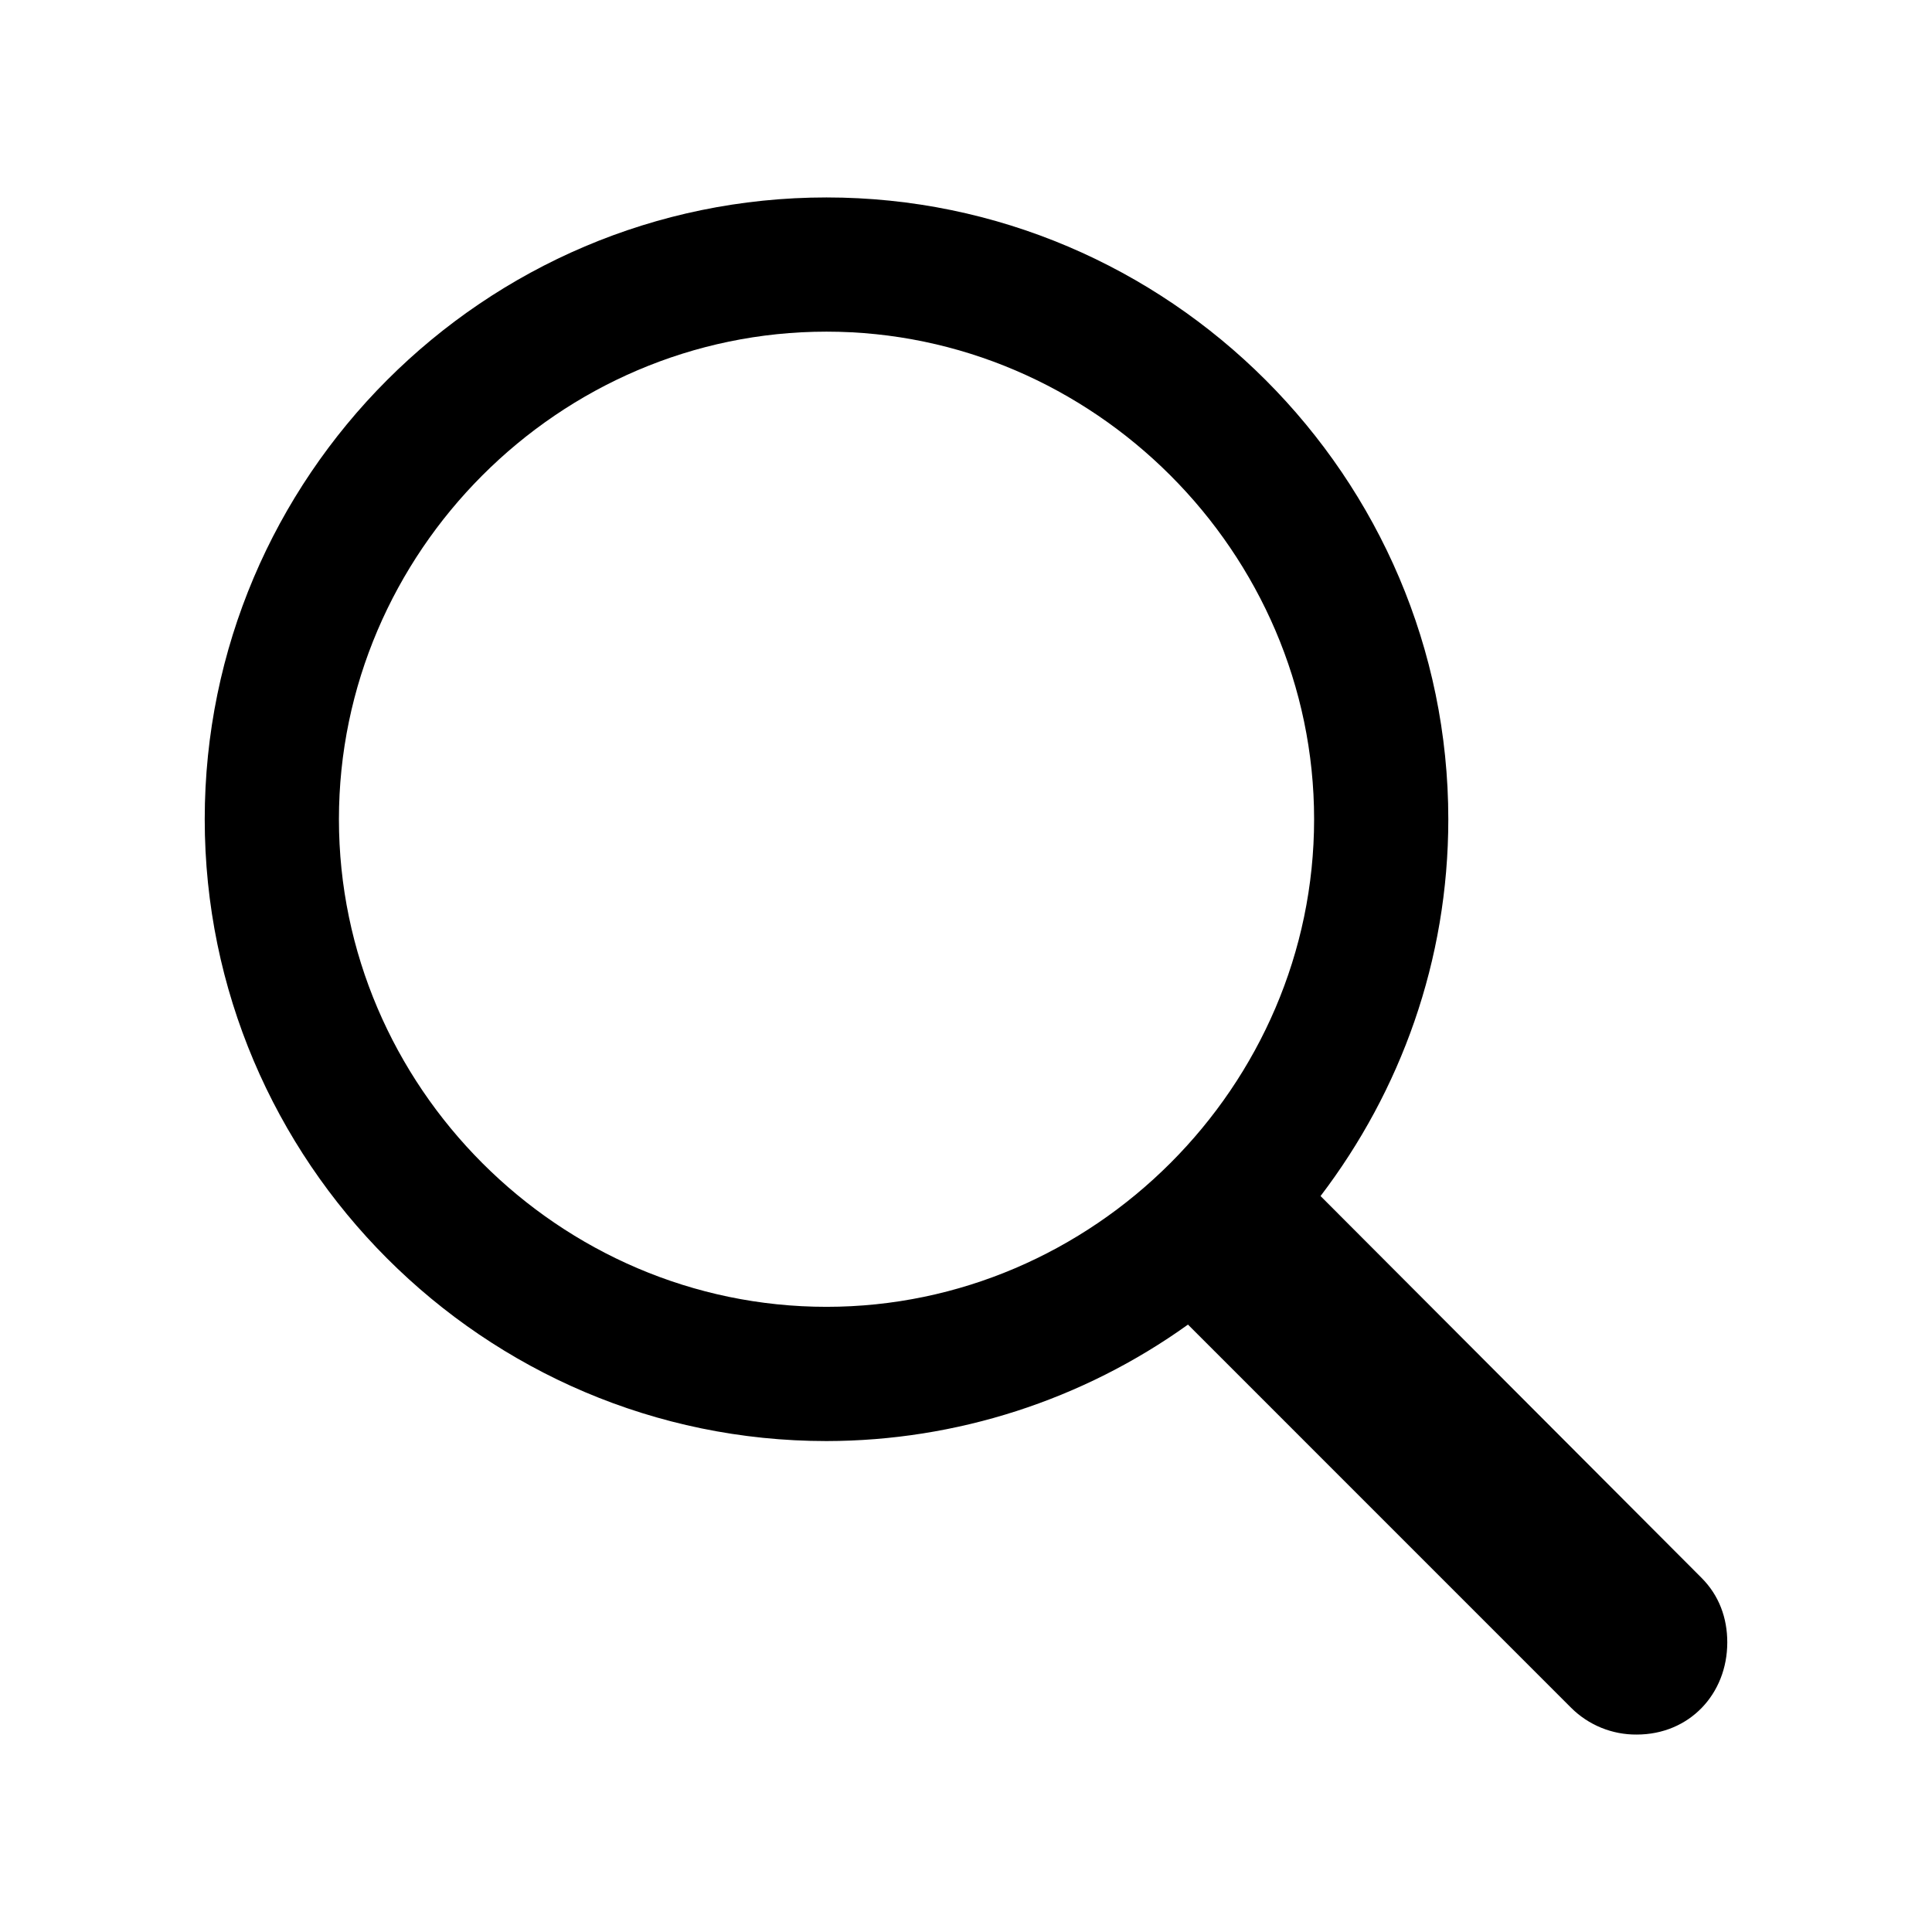
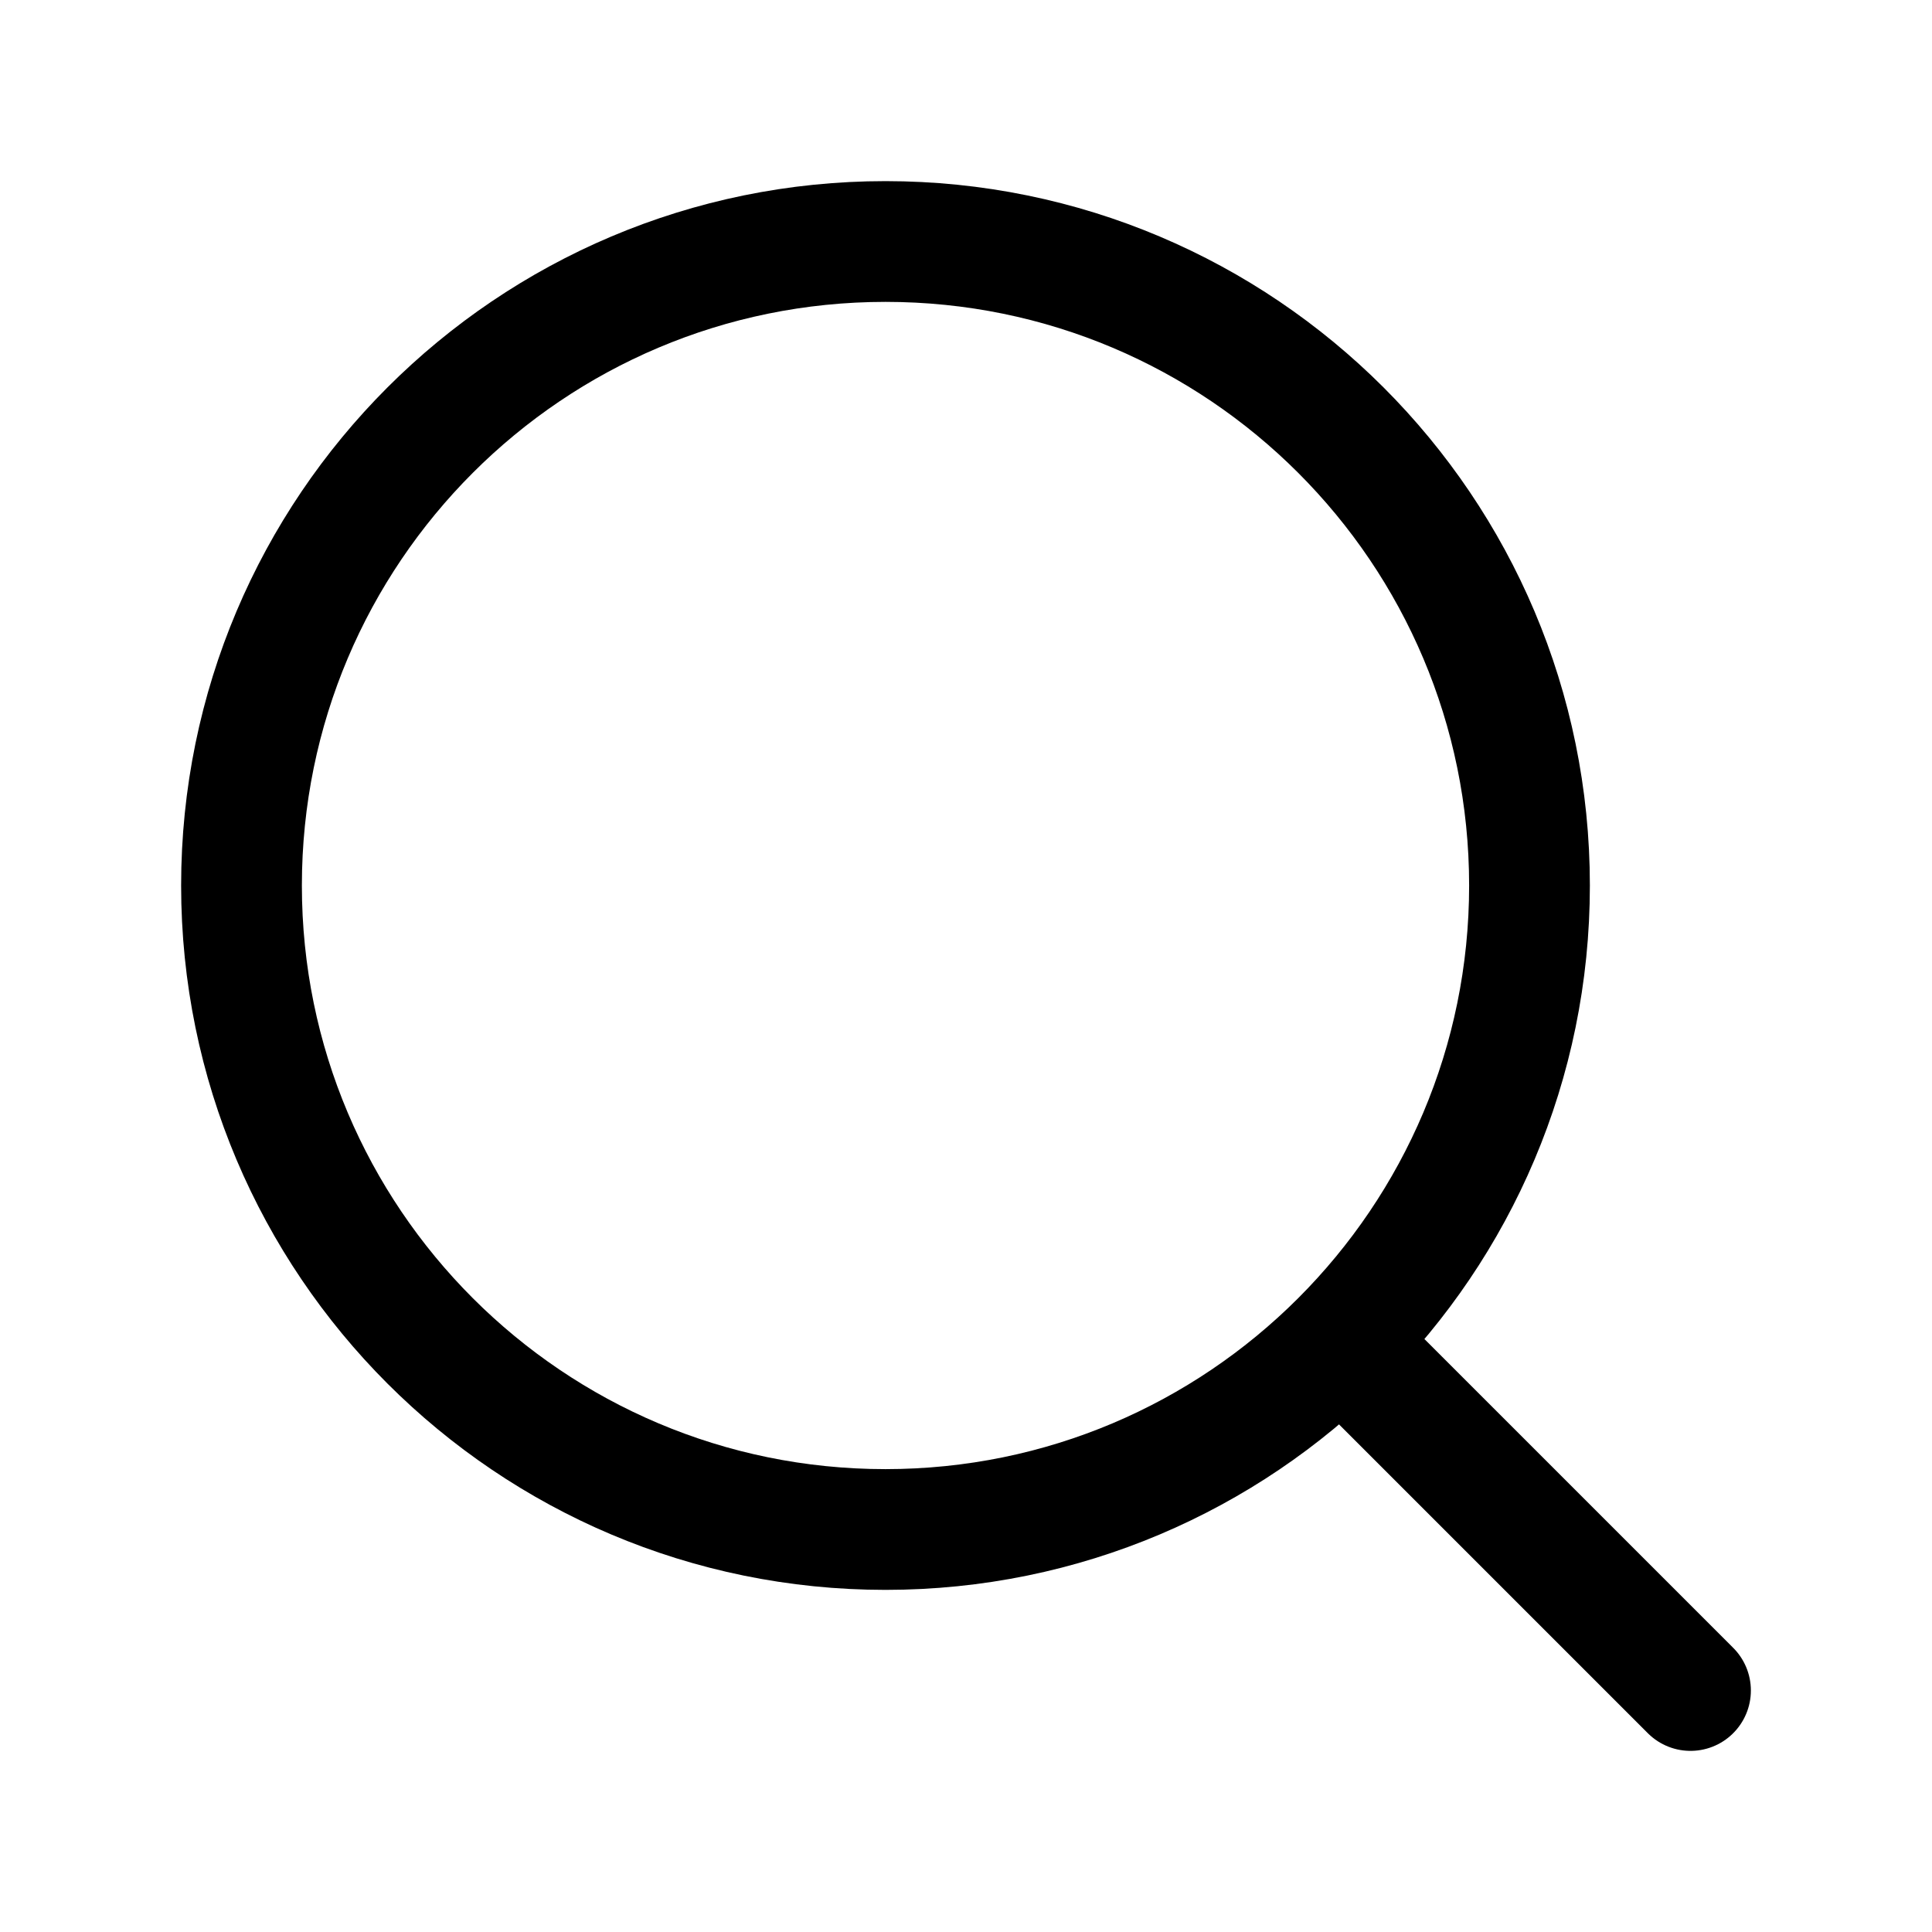
- <svg xmlns="http://www.w3.org/2000/svg" viewBox="0 0 56 56">
-   <path fill="currentColor" d="M23.957 41.77a18.02 18.02 0 0 0 10.477-3.376l11.109 11.11a2.66 2.66 0 0 0 1.898.773c1.524 0 2.625-1.172 2.625-2.672c0-.703-.234-1.359-.75-1.874L38.277 34.668c2.32-3.047 3.703-6.82 3.703-10.922c0-9.914-8.109-18.023-18.023-18.023c-9.937 0-18.023 8.109-18.023 18.023S14.02 41.77 23.957 41.77m0-3.891c-7.758 0-14.133-6.398-14.133-14.133S16.2 9.613 23.957 9.613c7.734 0 14.133 6.399 14.133 14.133c0 7.735-6.399 14.133-14.133 14.133" />
+ <svg xmlns="http://www.w3.org/2000/svg" viewBox="0 0 24 24" width="24" height="24" color="currentColor" fill="none" stroke="currentColor" stroke-width="1.5" stroke-linecap="round" stroke-linejoin="round">
+   <path d="M17 17L21 21" />
+   <path d="M19 11C19 6.582 15.418 3 11 3C6.582 3 3 6.582 3 11C3 15.418 6.582 19 11 19C15.418 19 19 15.418 19 11Z" />
</svg>
